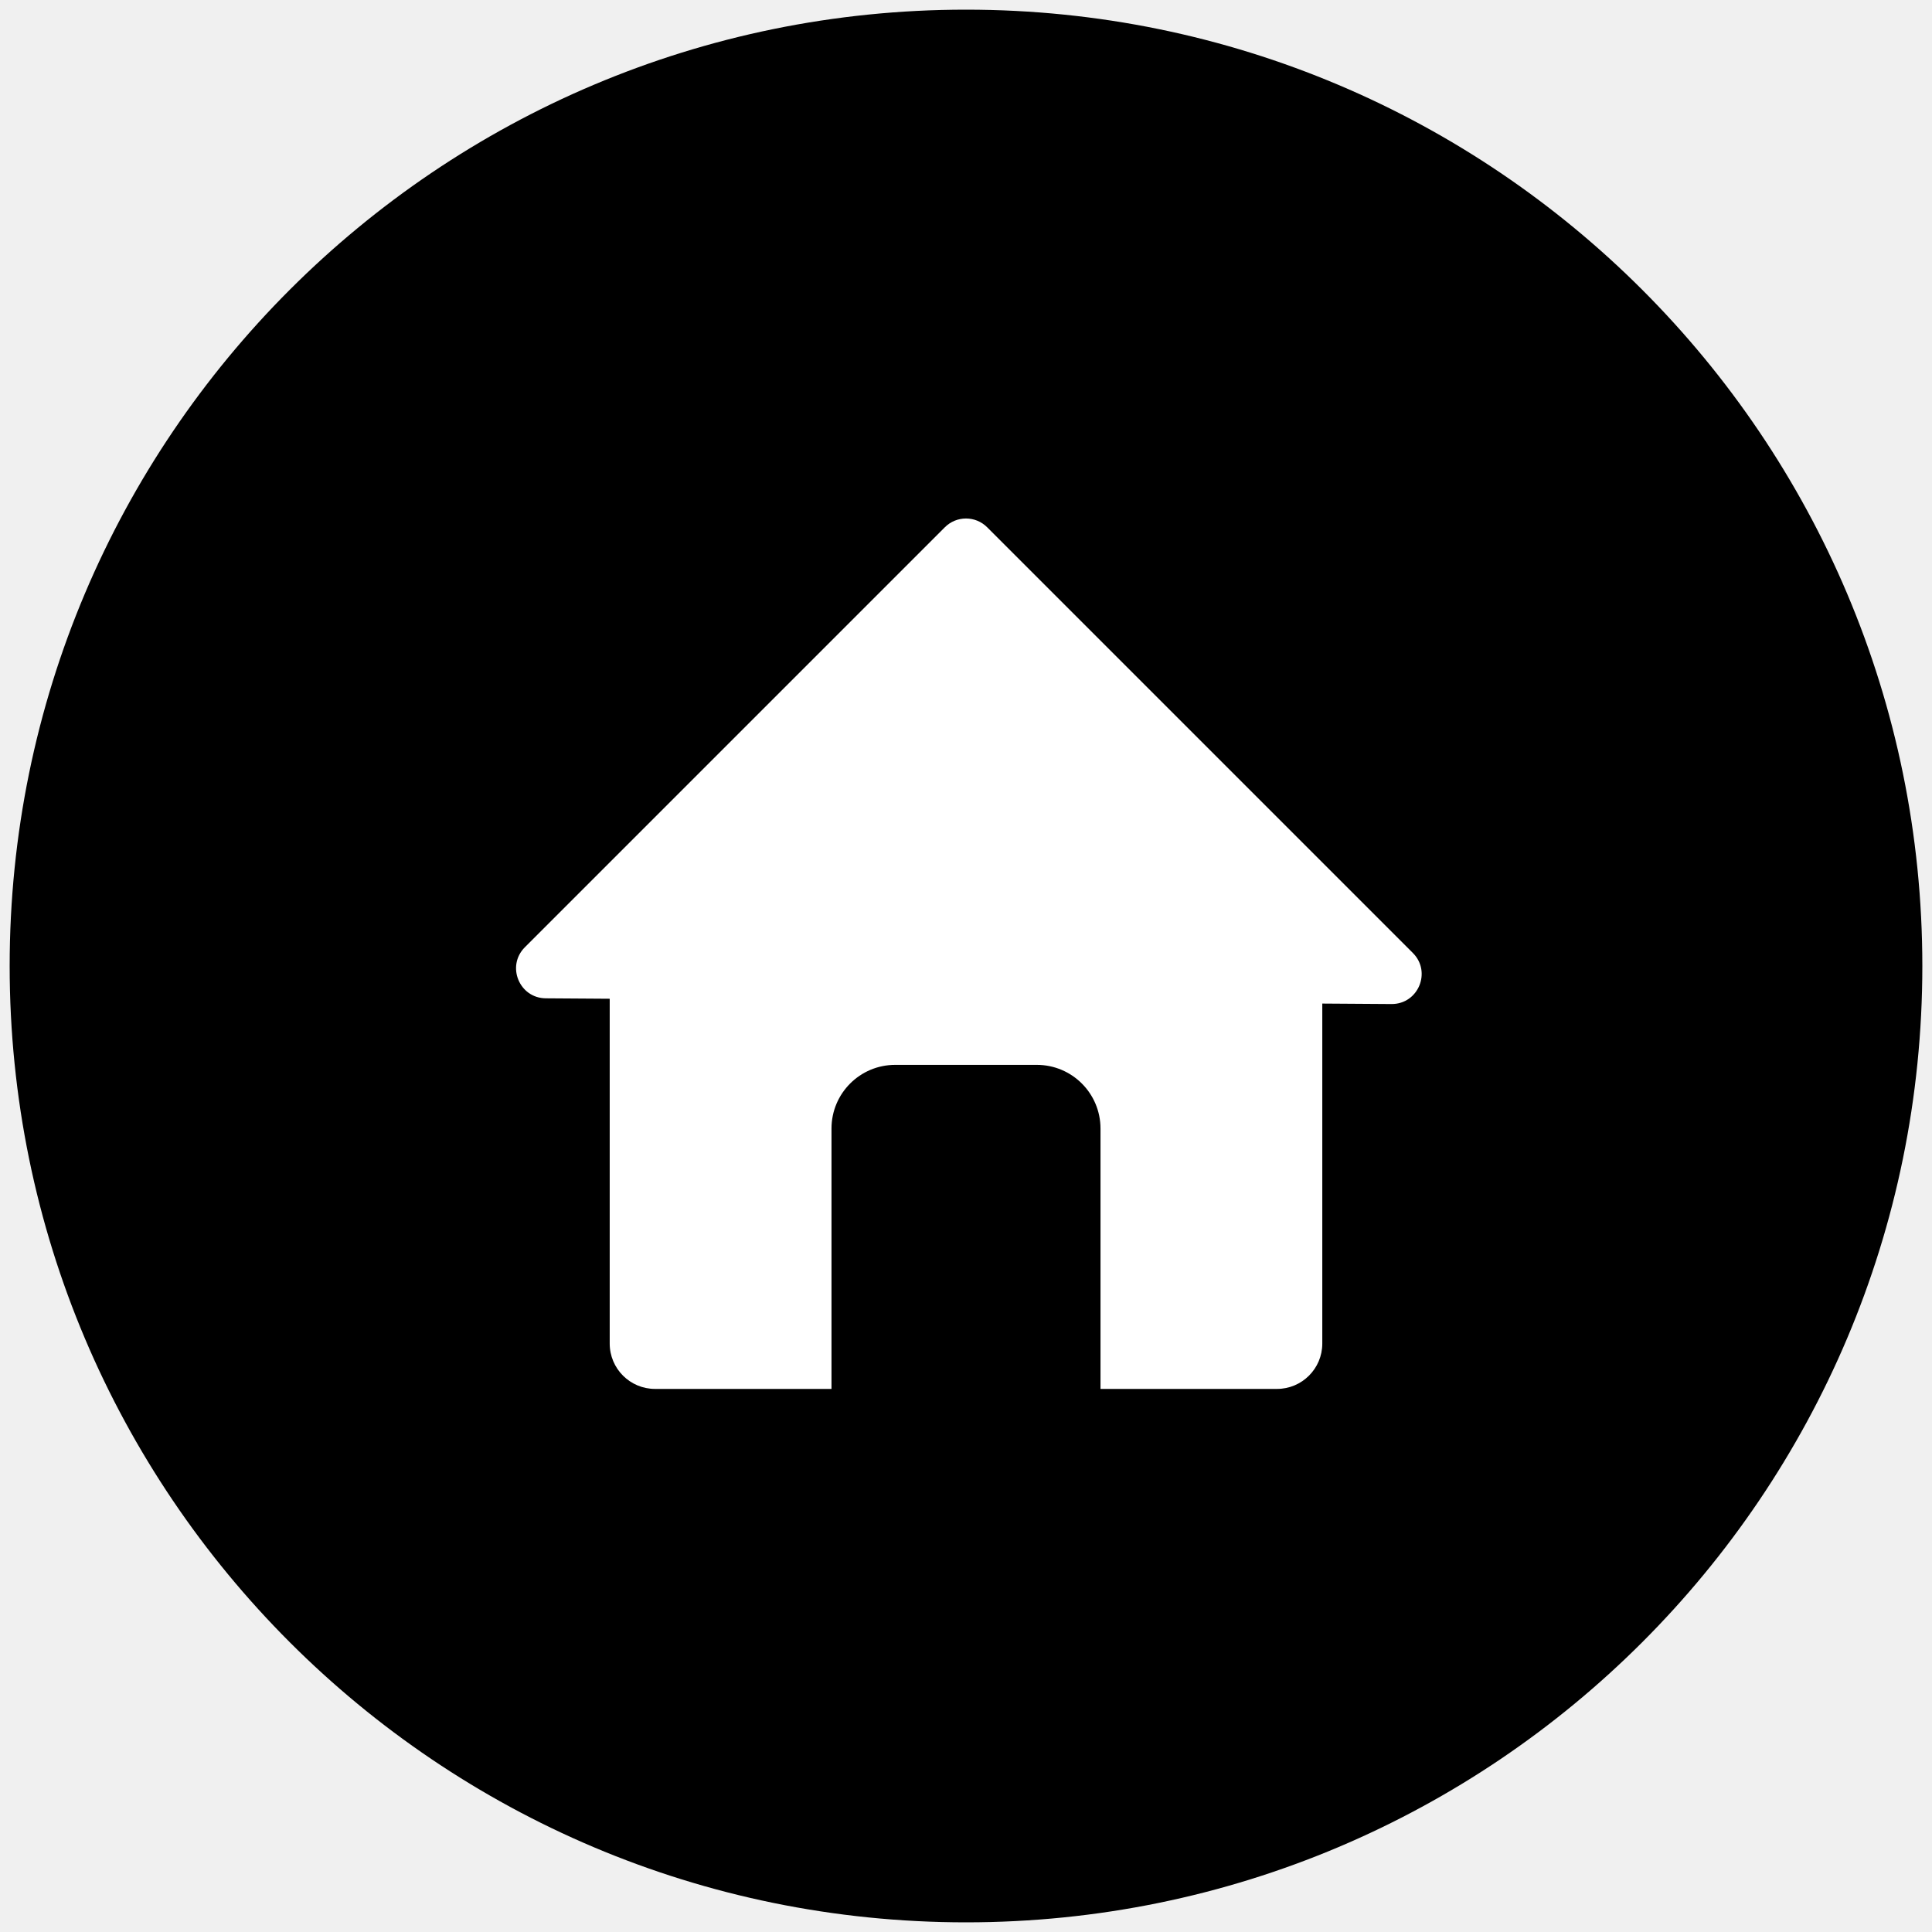
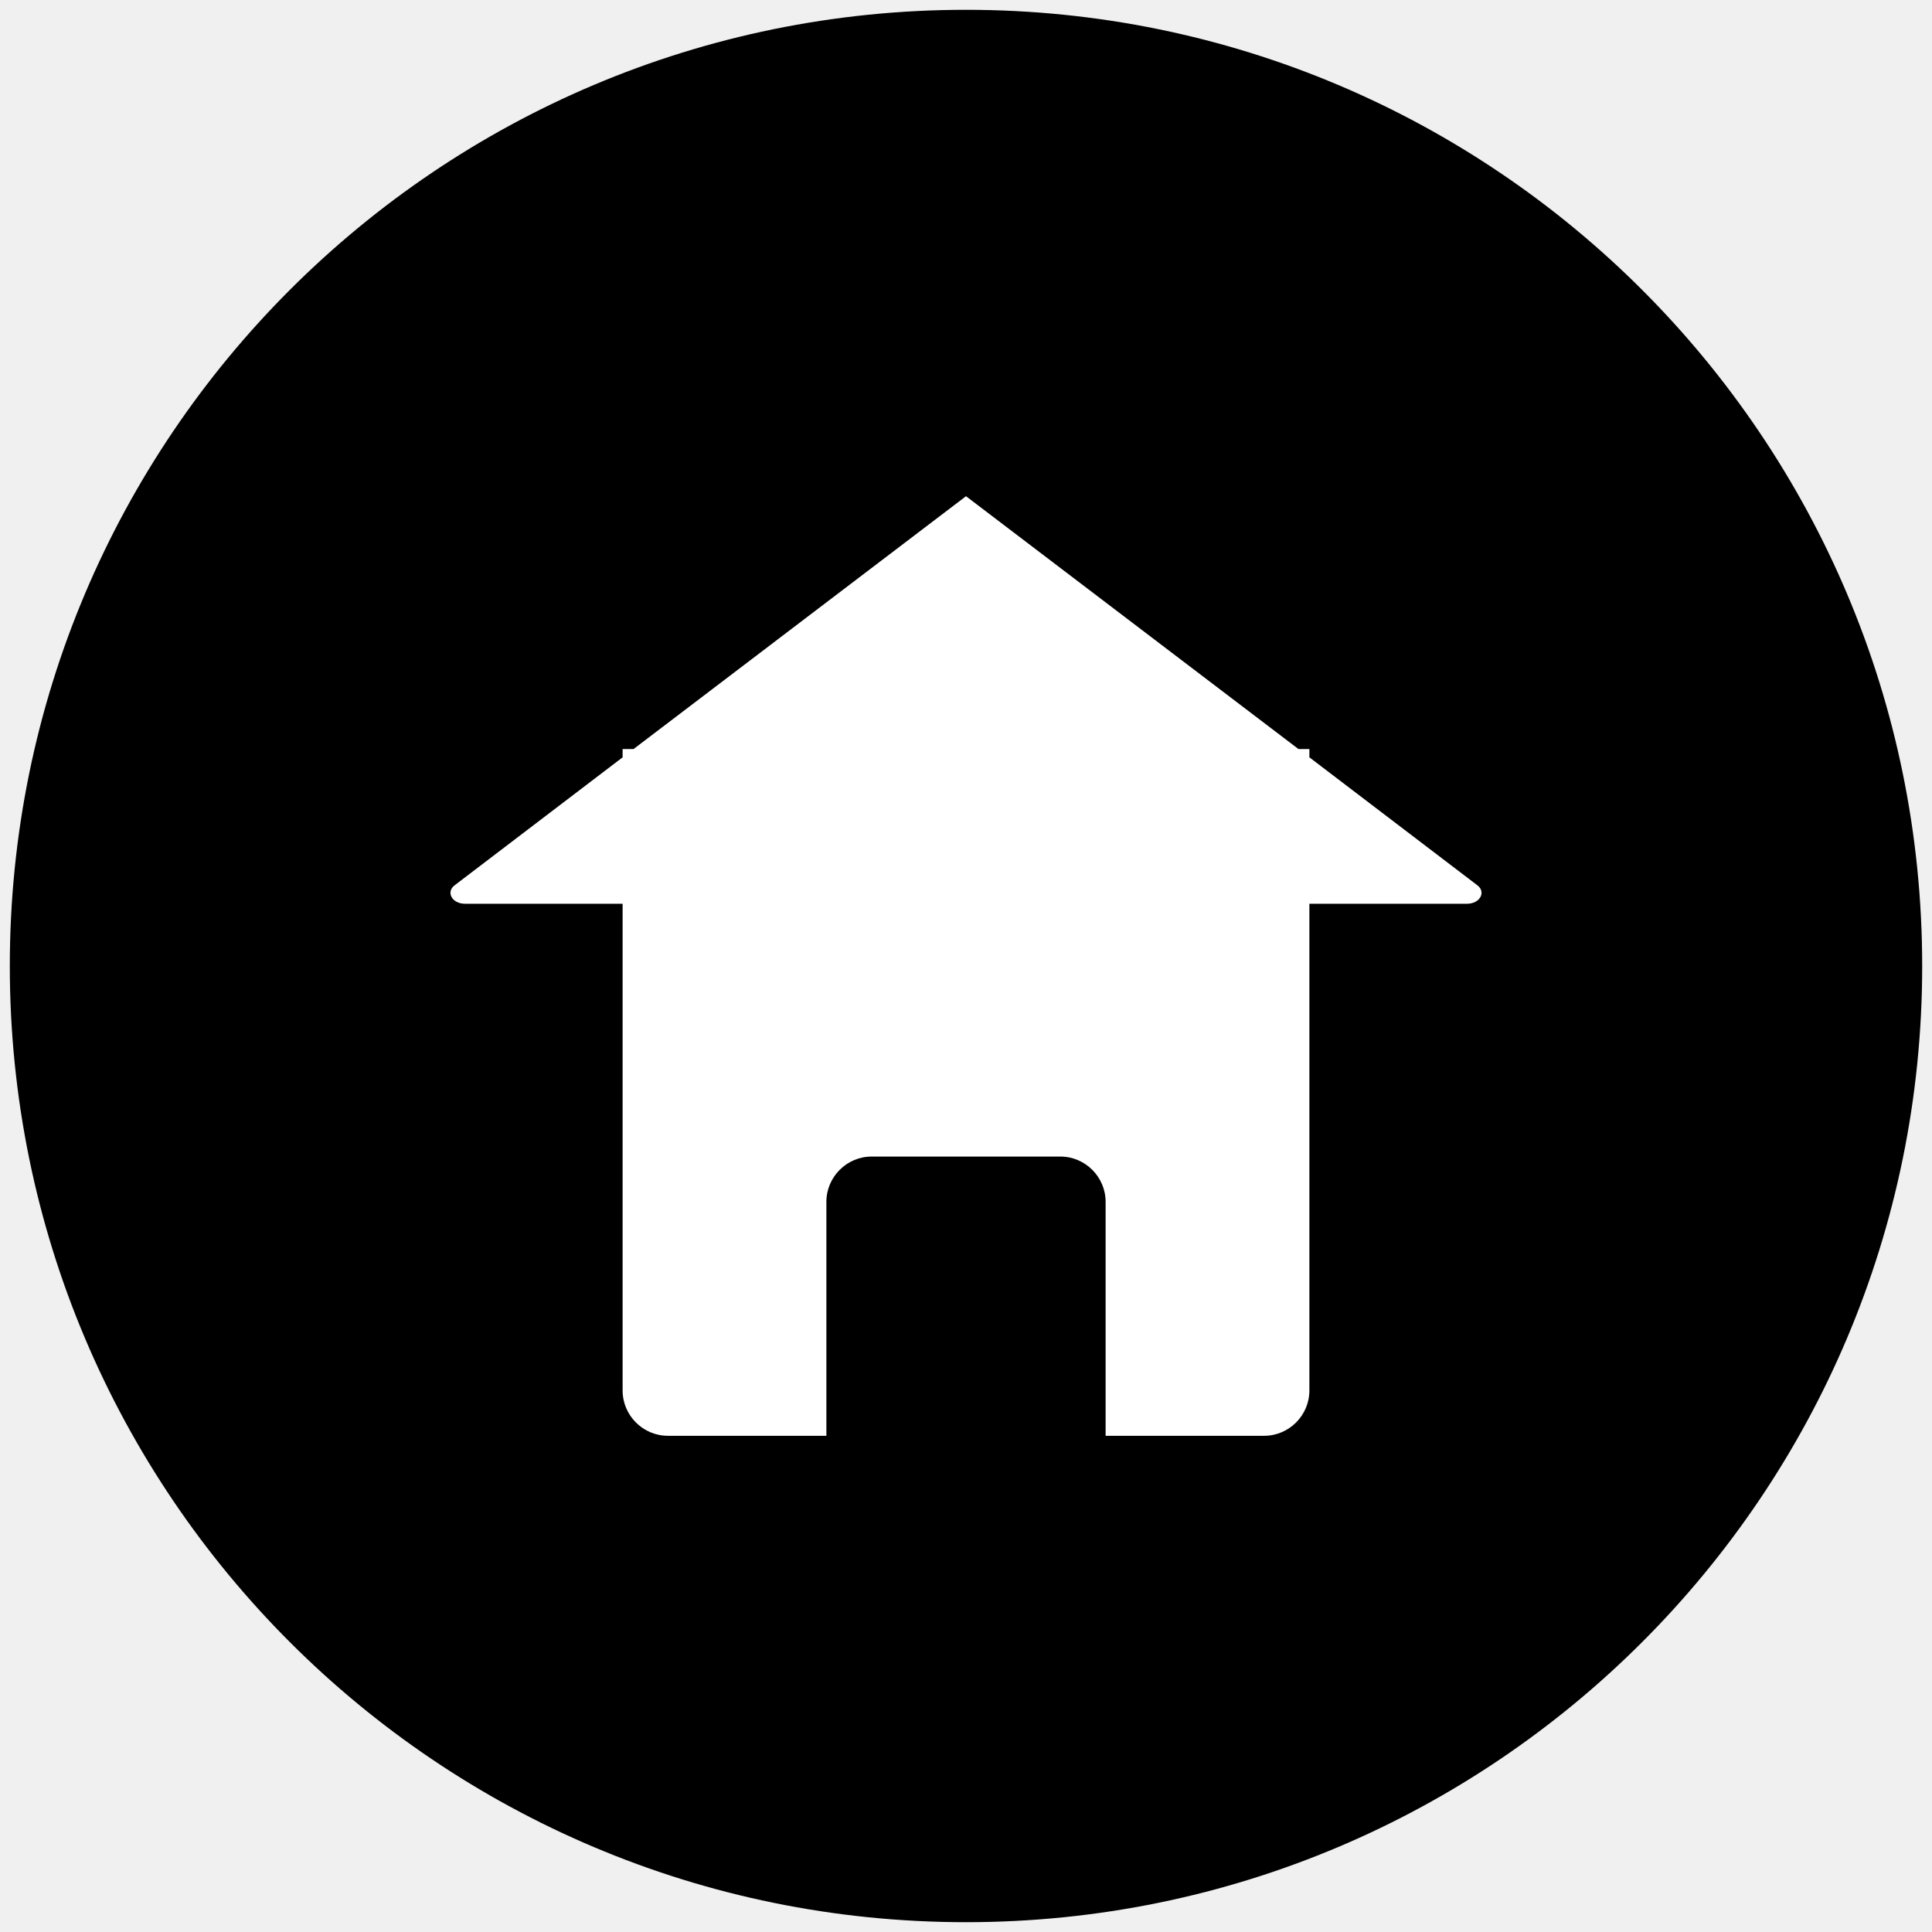
- <svg xmlns="http://www.w3.org/2000/svg" style="enable-background:new 0 0 512 512;" version="1.1" viewBox="0 0 512 512" xml:space="preserve">
-   <g id="home">
-     <g>
-       <circle cx="256" cy="256" r="253.44" />
-       <path d="M184.69,283.819c0.05,0.049,0.089,0.099,0.139,0.148c-0.05,0.029-0.089,0.049-0.139,0.079    c-0.049-0.05-0.089-0.099-0.139-0.149C184.601,283.879,184.641,283.849,184.69,283.819z" style="fill:#FFFFFF;" />
-       <path d="M327.478,283.859c-0.049,0.059-0.109,0.129-0.168,0.188c-0.059-0.04-0.119-0.07-0.178-0.099    c0.059-0.059,0.119-0.129,0.178-0.188C327.369,283.789,327.419,283.829,327.478,283.859z" style="fill:#FFFFFF;" />
-       <path d="M338.404,368.078H173.596c-6.637,0-12.017-5.38-12.017-12.017V235.365h188.841v120.696    C350.421,362.698,345.04,368.078,338.404,368.078z" style="fill:#FFFFFF;" />
-       <path d="M374.422,252.546c5.013,5.013,1.429,13.582-5.66,13.534l-111.874-0.757l-112.241-0.759    c-7.037-0.048-10.528-8.558-5.552-13.534l111.299-111.3c3.096-3.096,8.116-3.096,11.212,0L374.422,252.546z" style="fill:#FFFFFF;" />
-       <path d="M274.765,282.2h-37.53c-9.323,0-16.88,7.557-16.88,16.88v69.456h71.289V299.08    C291.645,289.757,284.087,282.2,274.765,282.2z" />
+ <svg xmlns="http://www.w3.org/2000/svg" version="1.1" id="Layer_1" x="0px" y="0px" viewBox="-49 141 512 512" style="enable-background:new -49 141 512 512;" xml:space="preserve">
+   <style type="text/css">
+ 	.st0{display:none;}
+ 	.st1{display:inline;}
+ 	.st2{fill:#FFFFFF;}
+ </style>
+   <g id="home" class="st0">
+     <g class="st1">
+       <path class="st2" d="M135.7,424.8c0.1,0,0.1,0.1,0.1,0.1c-0.1,0-0.1,0-0.1,0.1c0,0-0.1-0.1-0.1-0.1    C135.6,424.9,135.6,424.8,135.7,424.8z" />
+       <path class="st2" d="M278.5,424.9c0,0.1-0.1,0.1-0.2,0.2c-0.1,0-0.1-0.1-0.2-0.1c0.1-0.1,0.1-0.1,0.2-0.2    C278.4,424.8,278.4,424.8,278.5,424.9z" />
+       <path class="st2" d="M289.4,509.1H124.6c-6.6,0-12-5.4-12-12V376.4h188.8v120.7C301.4,503.7,296,509.1,289.4,509.1z" />
+       <path class="st2" d="M325.4,393.5c5,5,1.4,13.6-5.7,13.5l-111.9-0.8l-112.2-0.8c-7,0-10.5-8.6-5.6-13.5l111.3-111.3    c3.1-3.1,8.1-3.1,11.2,0L325.4,393.5z" />
+       <path d="M225.8,423.2h-37.5c-9.3,0-16.9,8.5-16.9,18.9V520h71.3v-77.9C242.6,431.7,235.1,423.2,225.8,423.2z" />
    </g>
  </g>
-   <g id="Layer_1" />
+   <g id="Layer_1_1_">
+ </g>
+   <circle cx="207" cy="397" r="253.4" />
+   <path class="st2" d="M342.5,375.6L298,341.7v-2.2h-2.9l-88.1-67l-88.1,67H116v2.2l-44.5,33.9c-2.4,1.8-0.7,4.9,2.7,4.9H116v129  c0,6.6,5.4,12,12,12h42v-62c0-6.6,5.4-12,12-12h50c6.6,0,12,5.4,12,12v62h42c6.6,0,12-5.4,12-12v-129h41.8  C343.2,380.5,344.9,377.4,342.5,375.6z" />
</svg>
